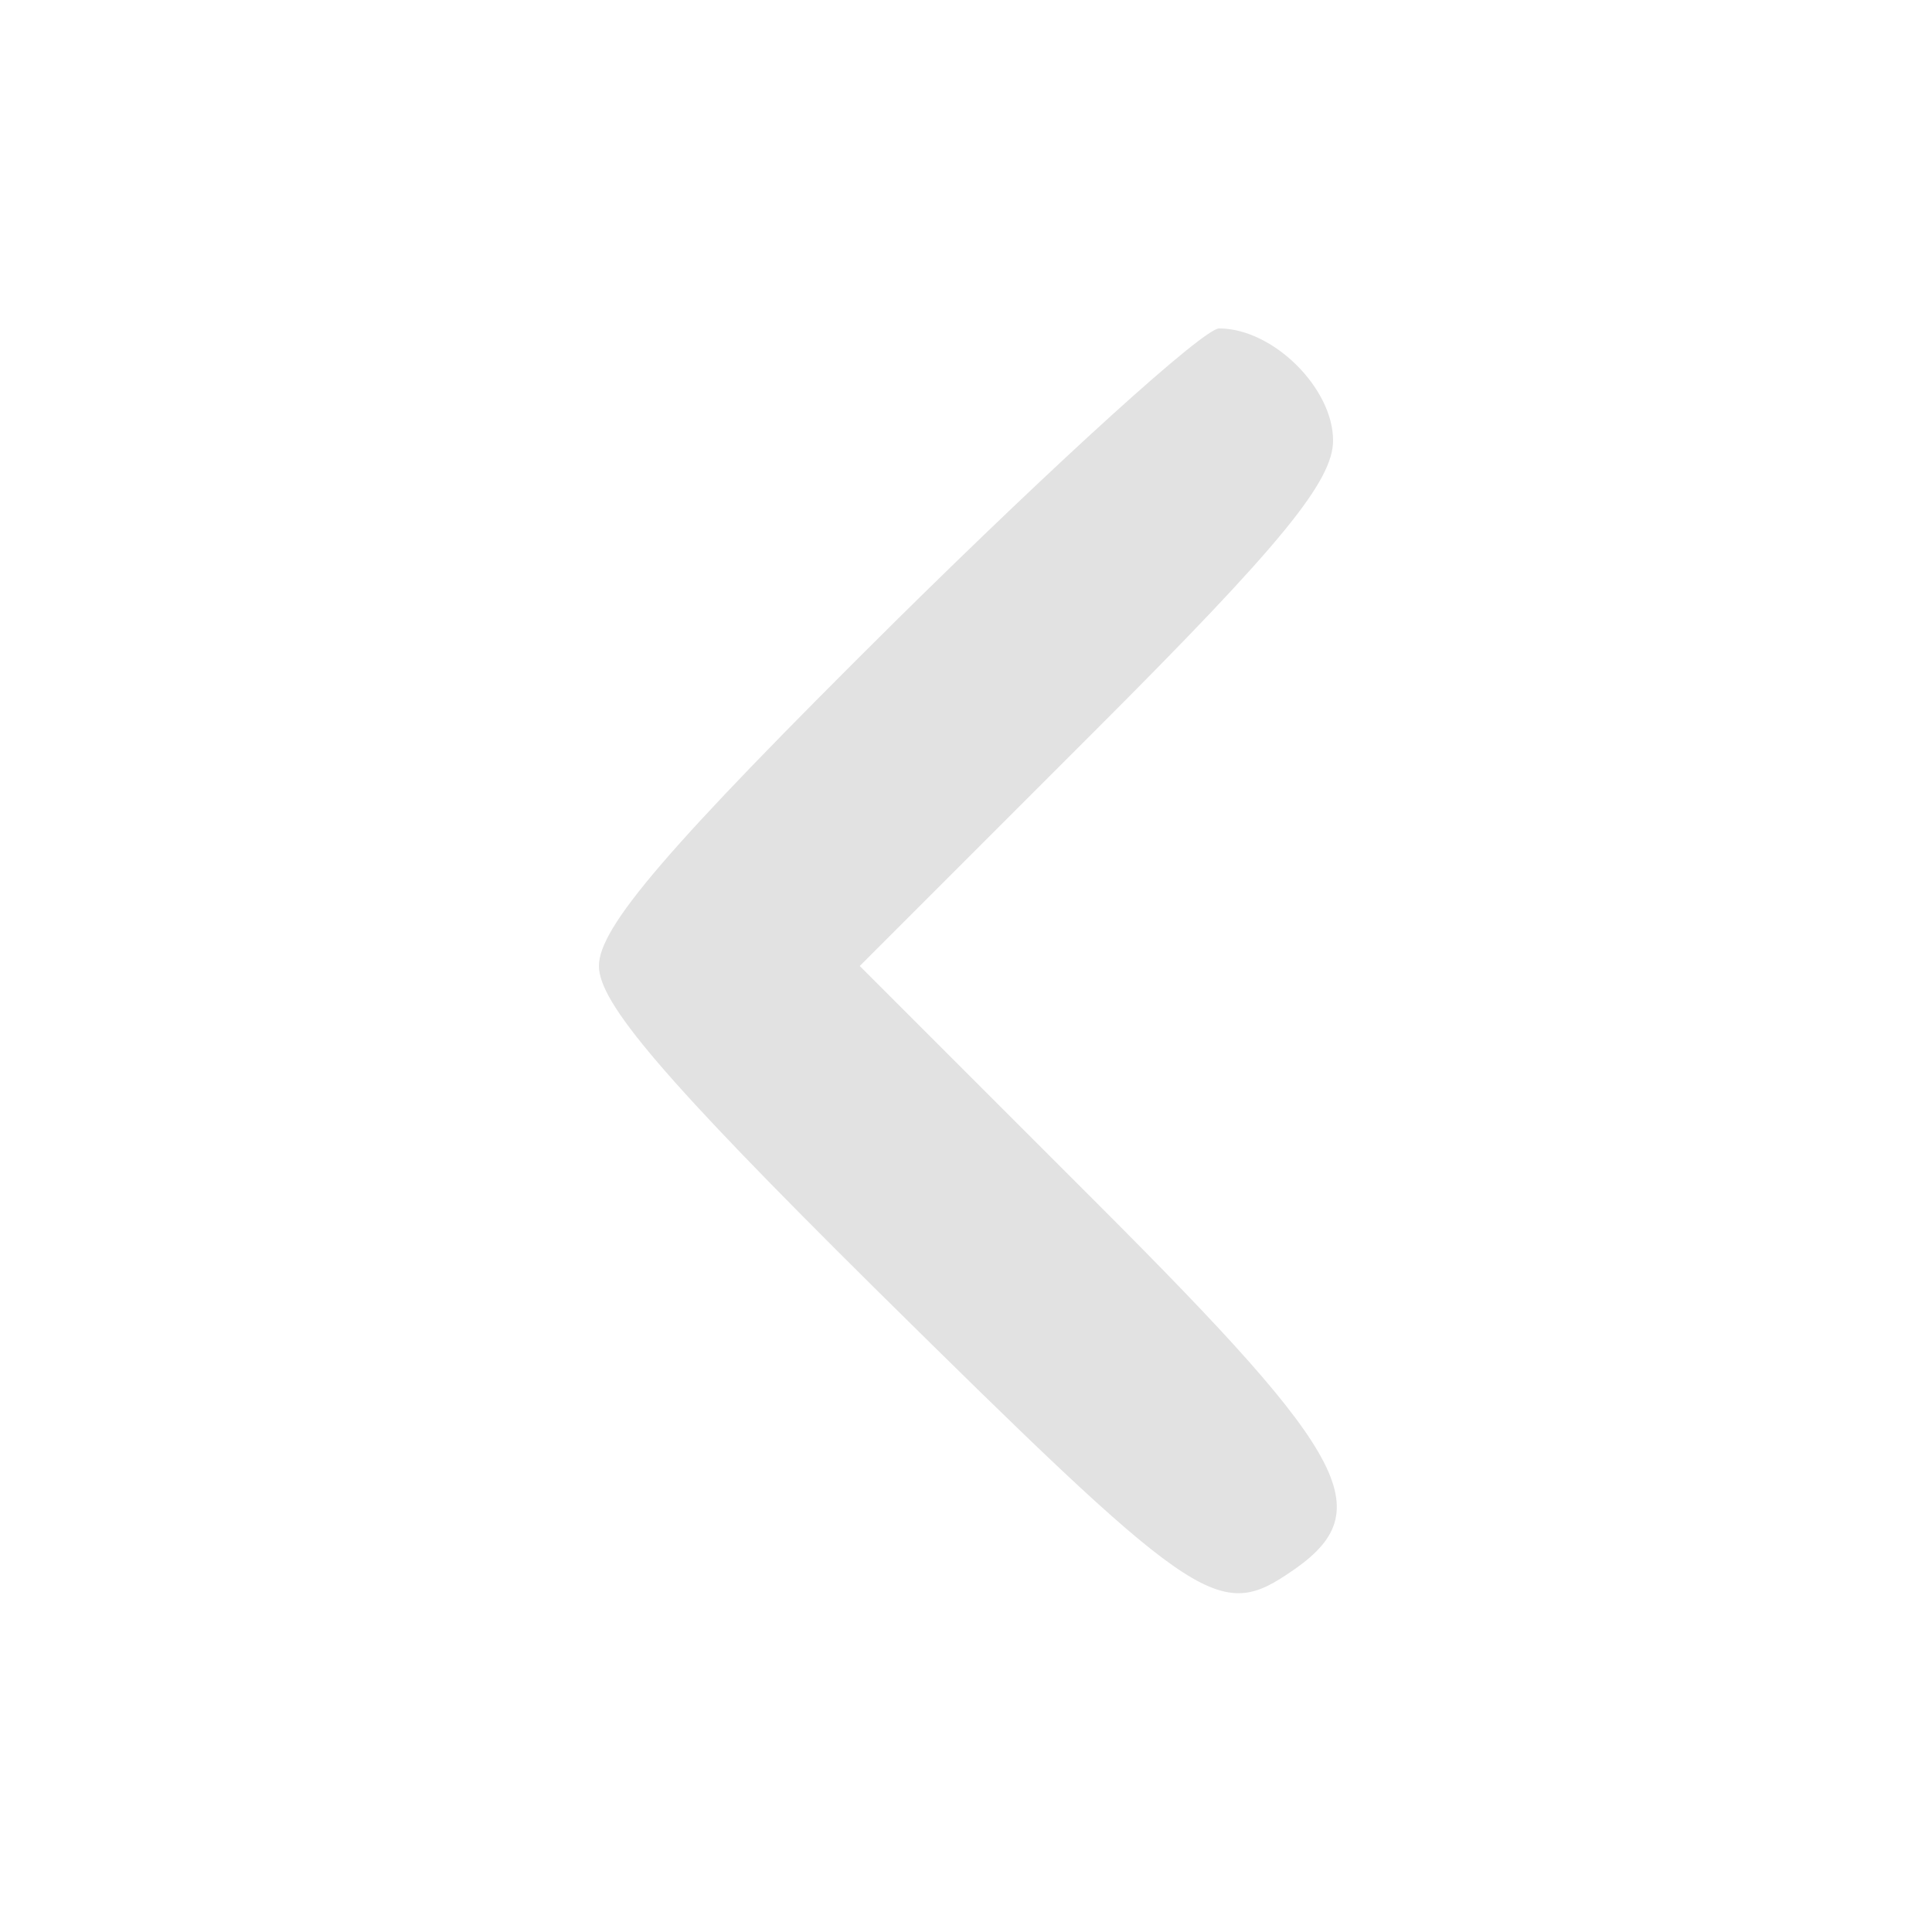
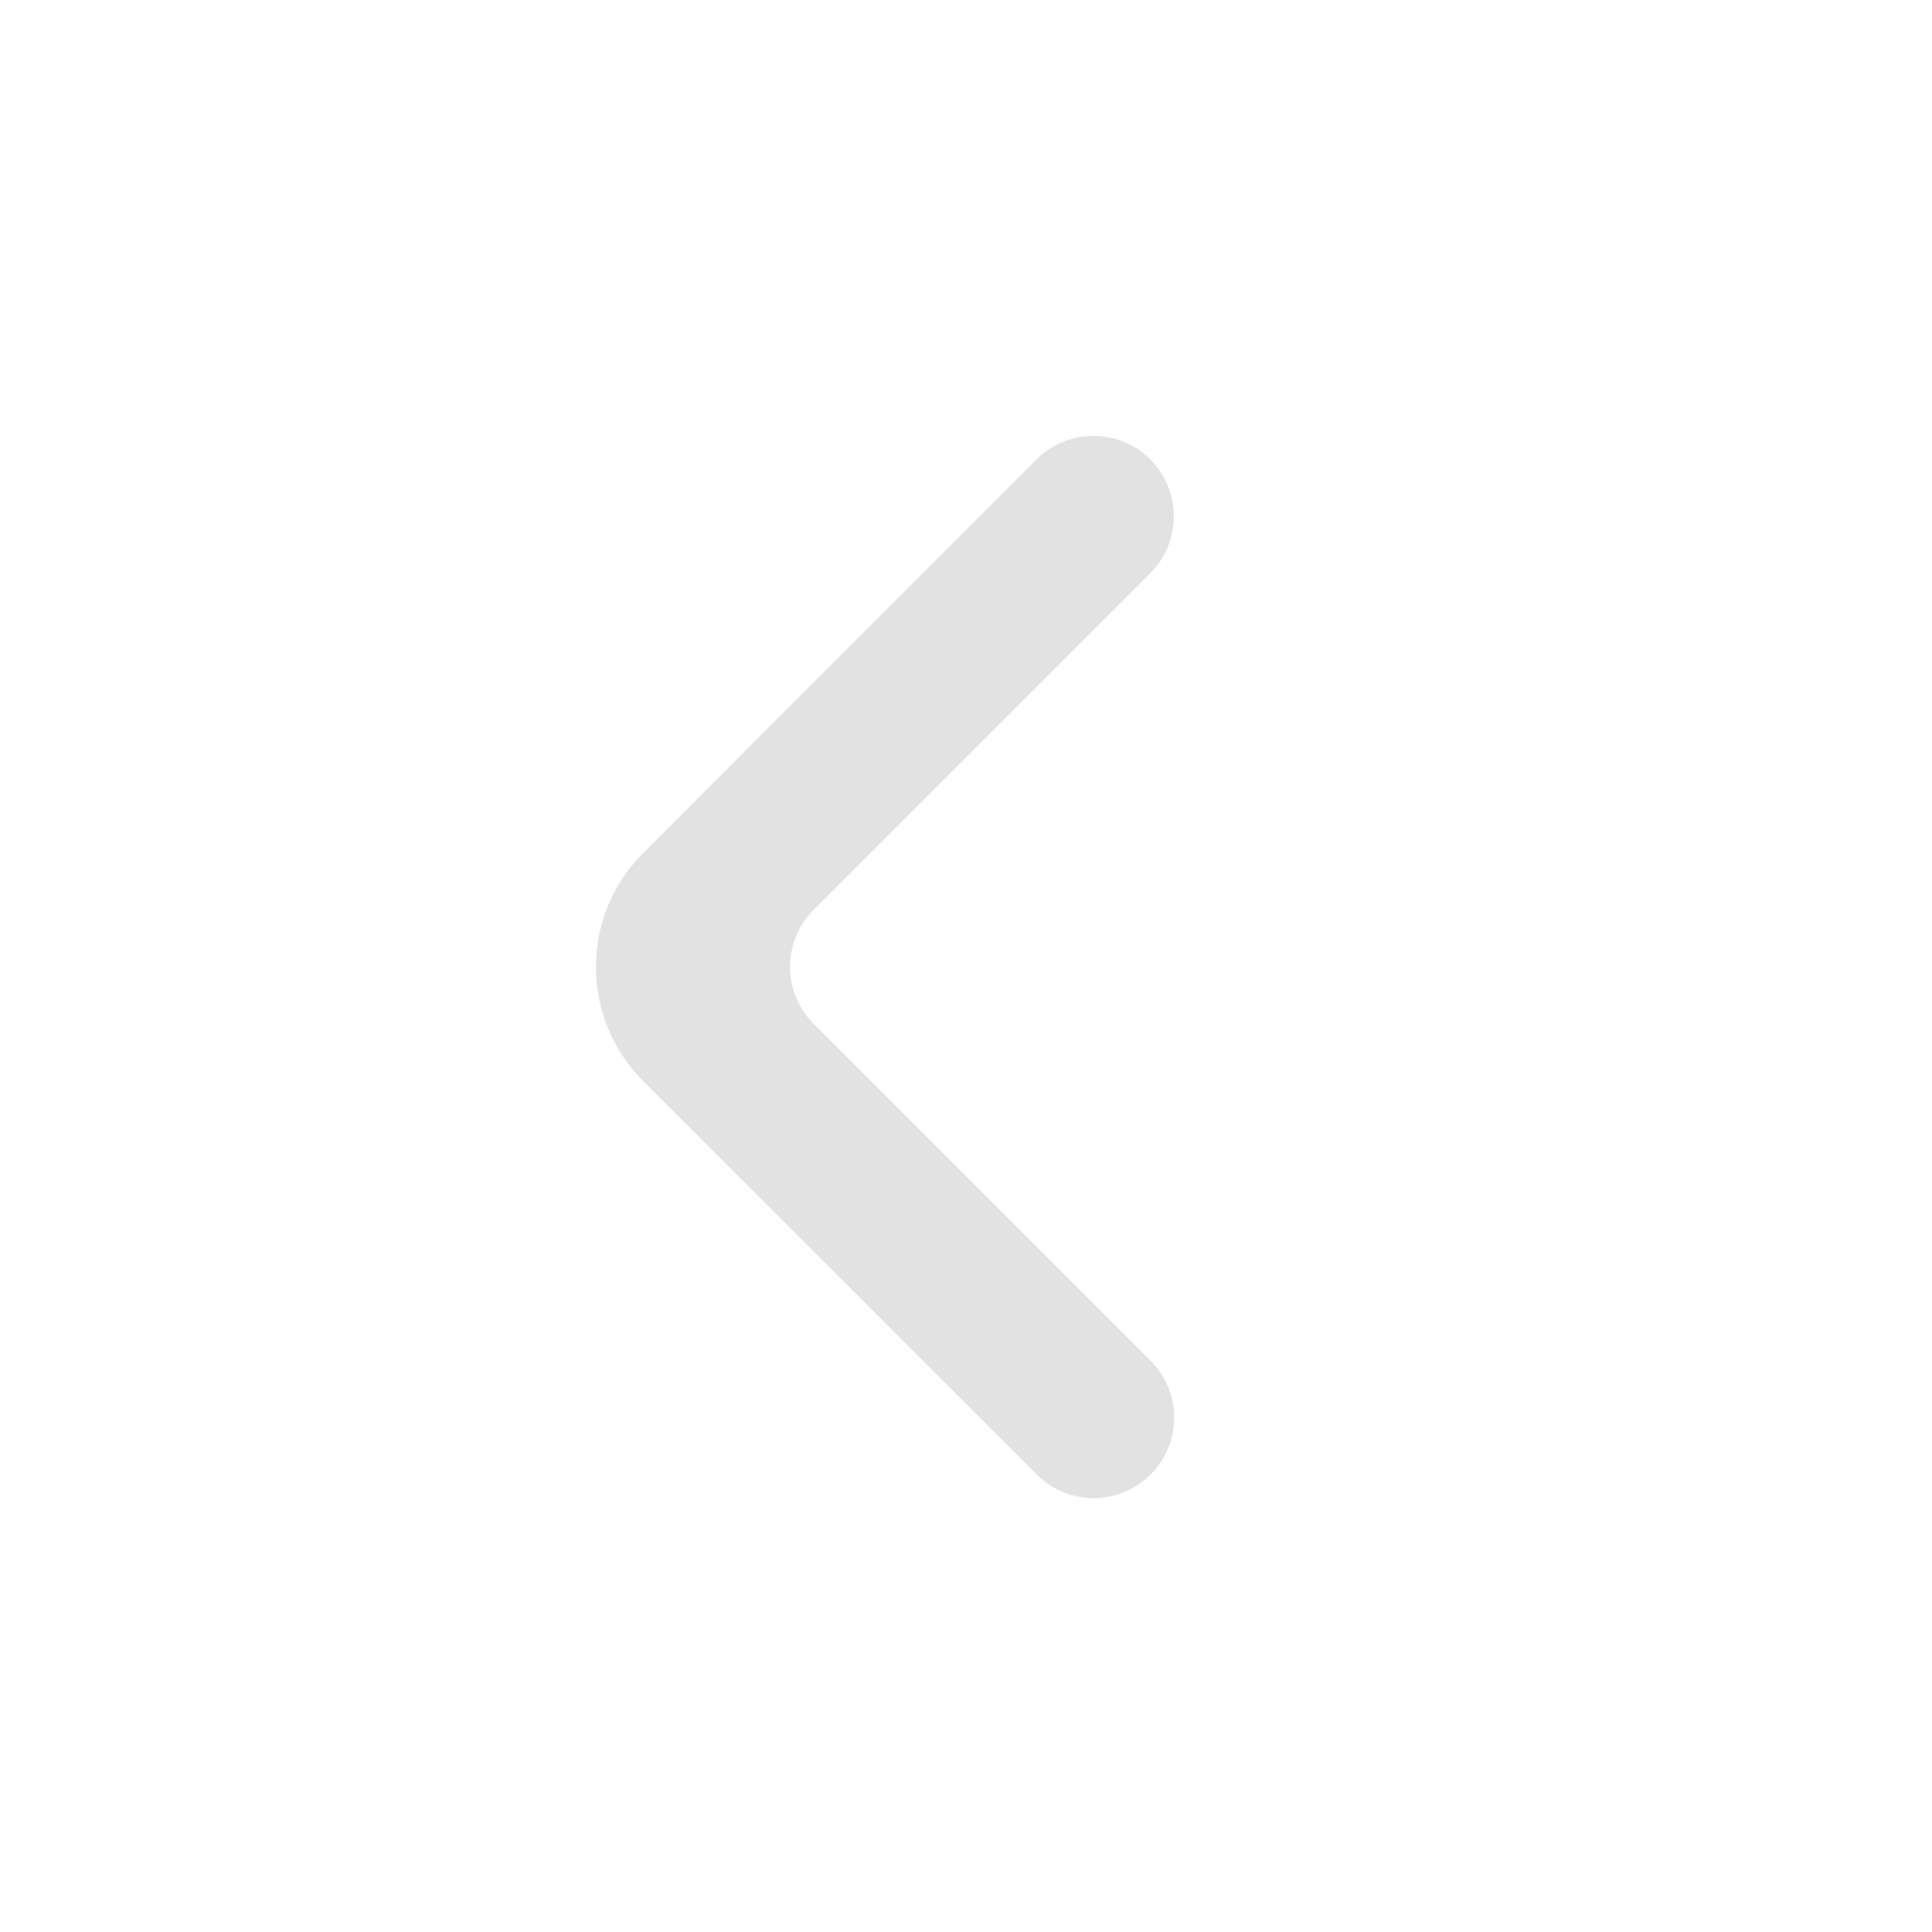
- <svg xmlns="http://www.w3.org/2000/svg" version="1.0" width="100pt" height="100pt" viewBox="0 0 100 100" preserveAspectRatio="xMidYMid meet">
-   <g transform="translate(0,100) scale(0.1,-0.1)" fill="#e2e2e2" stroke="none">
-     <path d="M463 678 c-118 -117 -153 -158 -153 -178 0 -19 33 -58 143 -167 163 -161 177 -172 213 -148 49 32 35 59 -98 192 l-123 123 123 123 c95 95 122 128 122 149 0 27 -31 58 -59 58 -8 0 -83 -68 -168 -152z" />
-   </g>
+ <svg xmlns="http://www.w3.org/2000/svg" width="100px" height="100px" viewBox="0 0 24 24" fill="none">
+   <path d="M14.289 5.707C13.899 5.317 13.266 5.317 12.875 5.707L7.988 10.599C7.207 11.38 7.208 12.646 7.988 13.427L12.879 18.317C13.269 18.708 13.902 18.708 14.293 18.317C14.684 17.927 14.684 17.294 14.293 16.903L10.107 12.717C9.717 12.327 9.717 11.694 10.107 11.303L14.289 7.121C14.68 6.731 14.68 6.098 14.289 5.707Z" fill="#e2e2e2" />
</svg>
